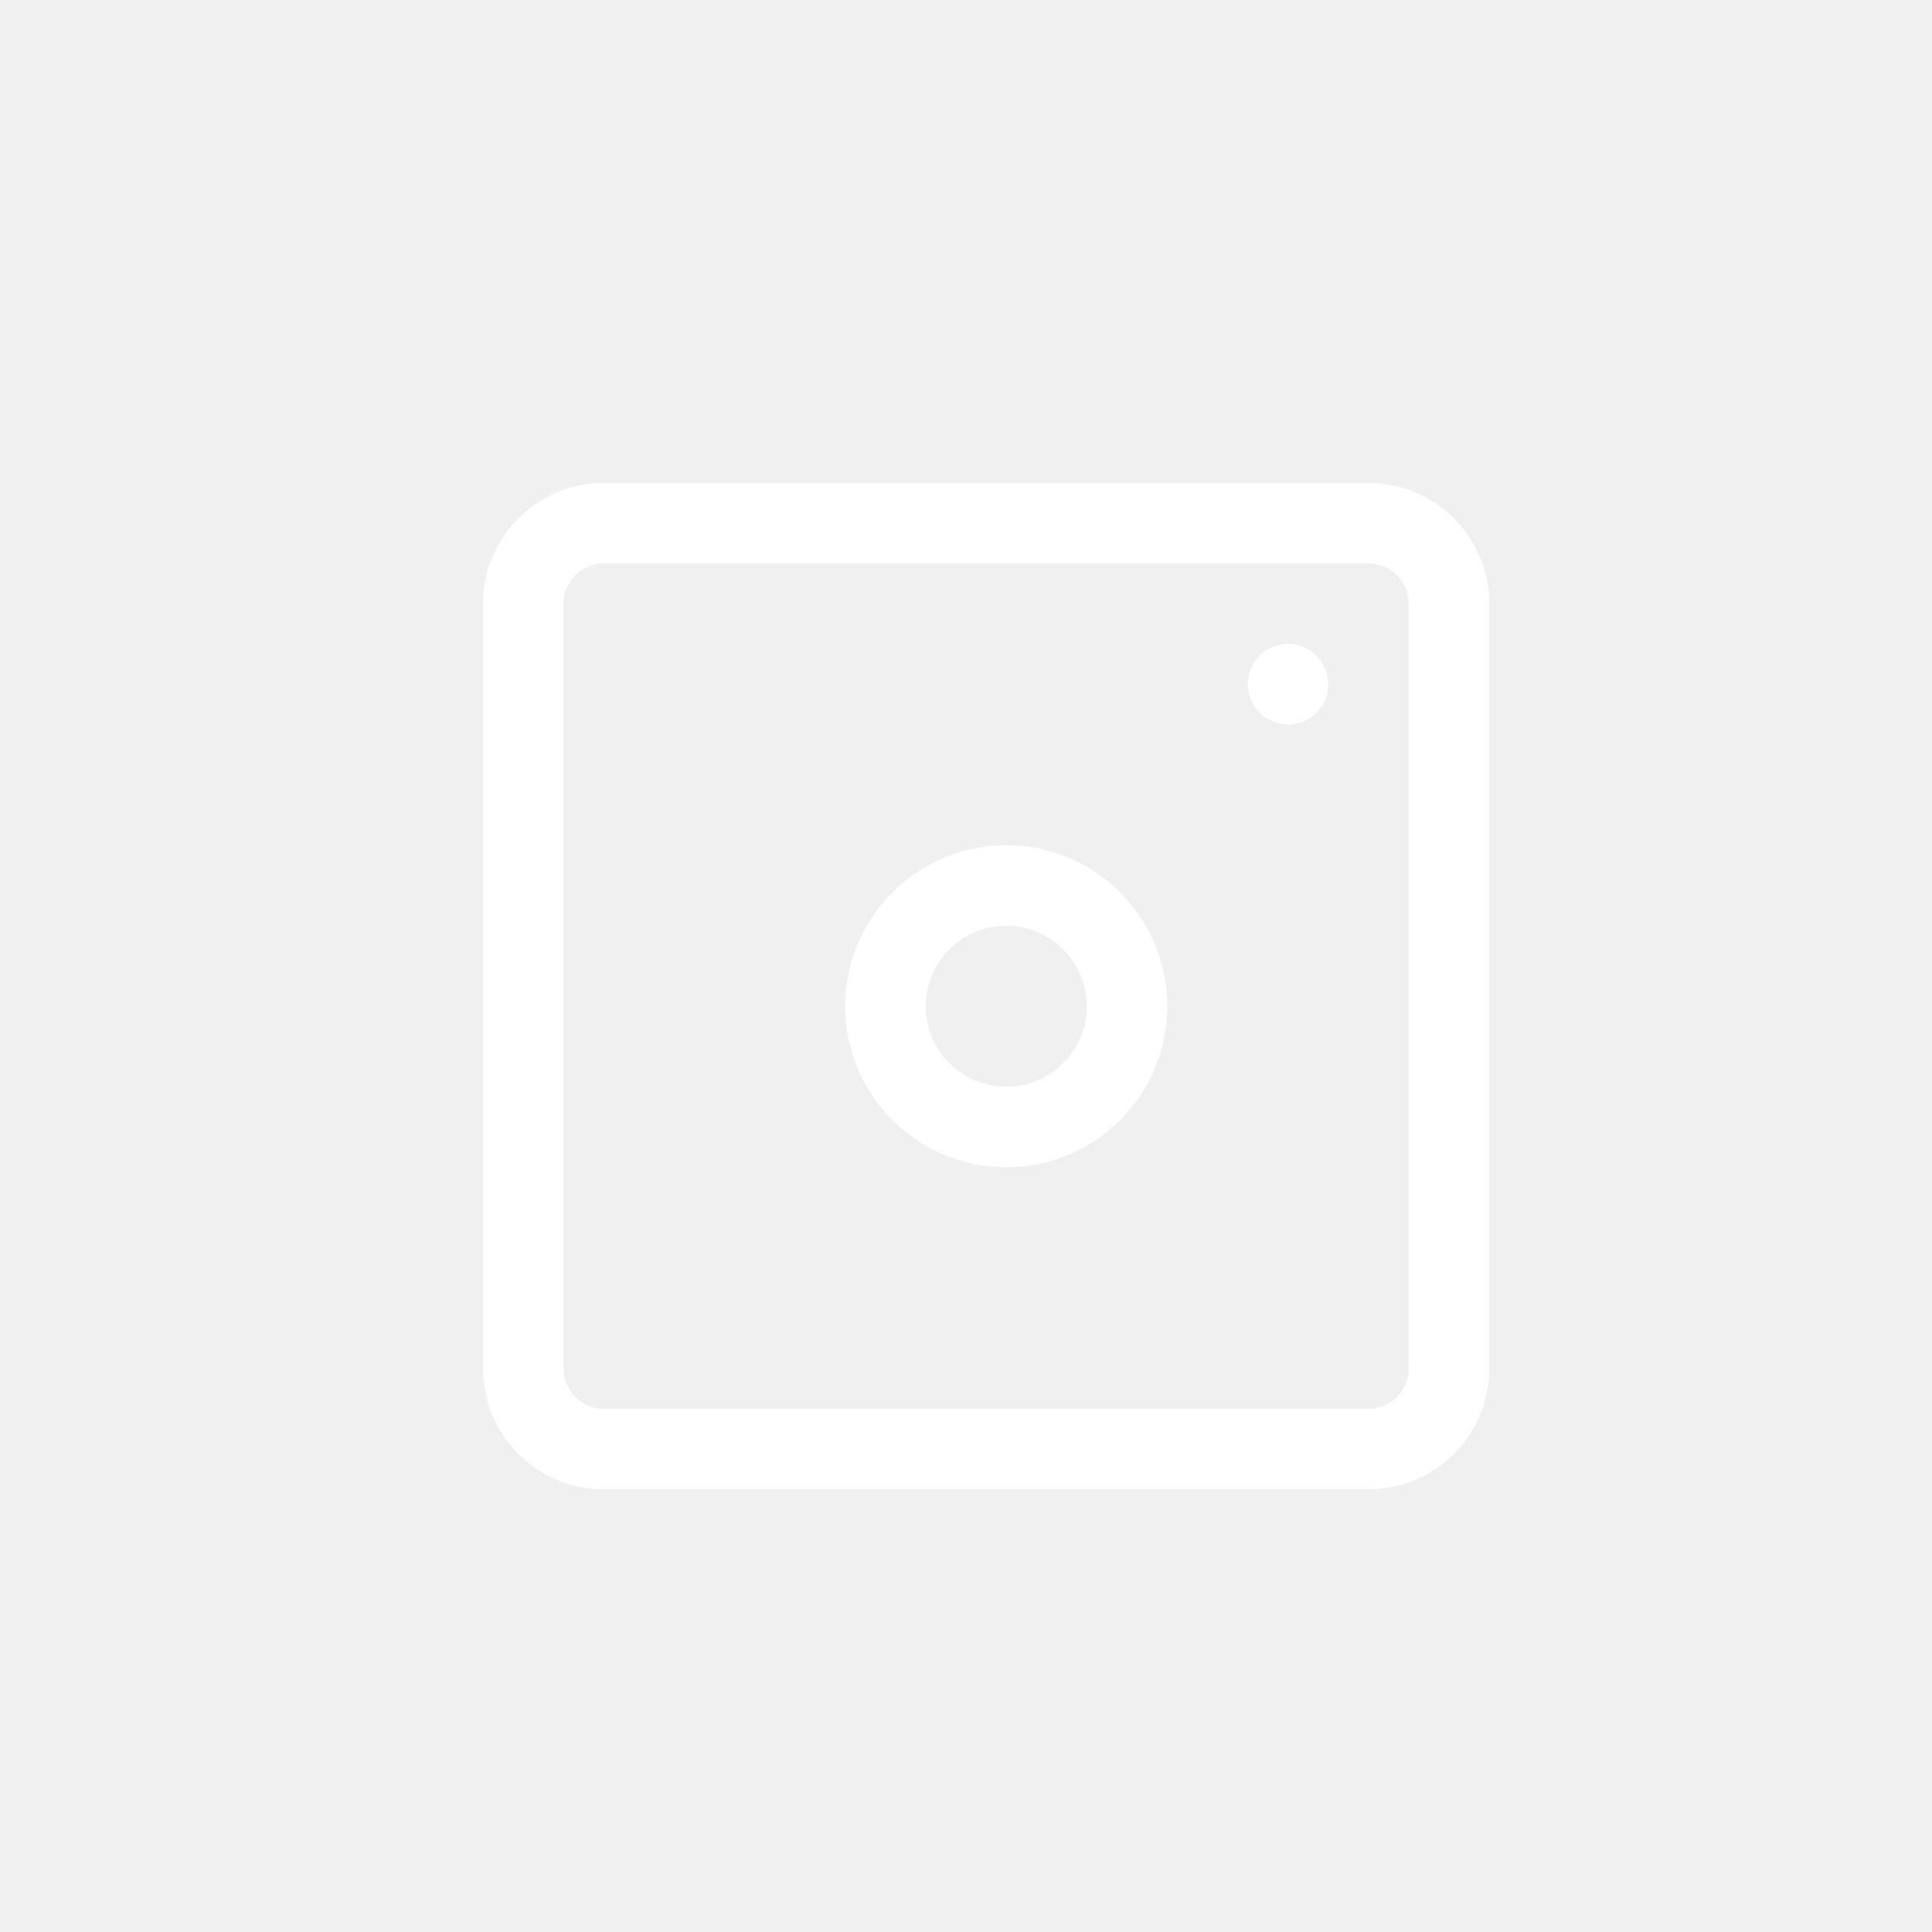
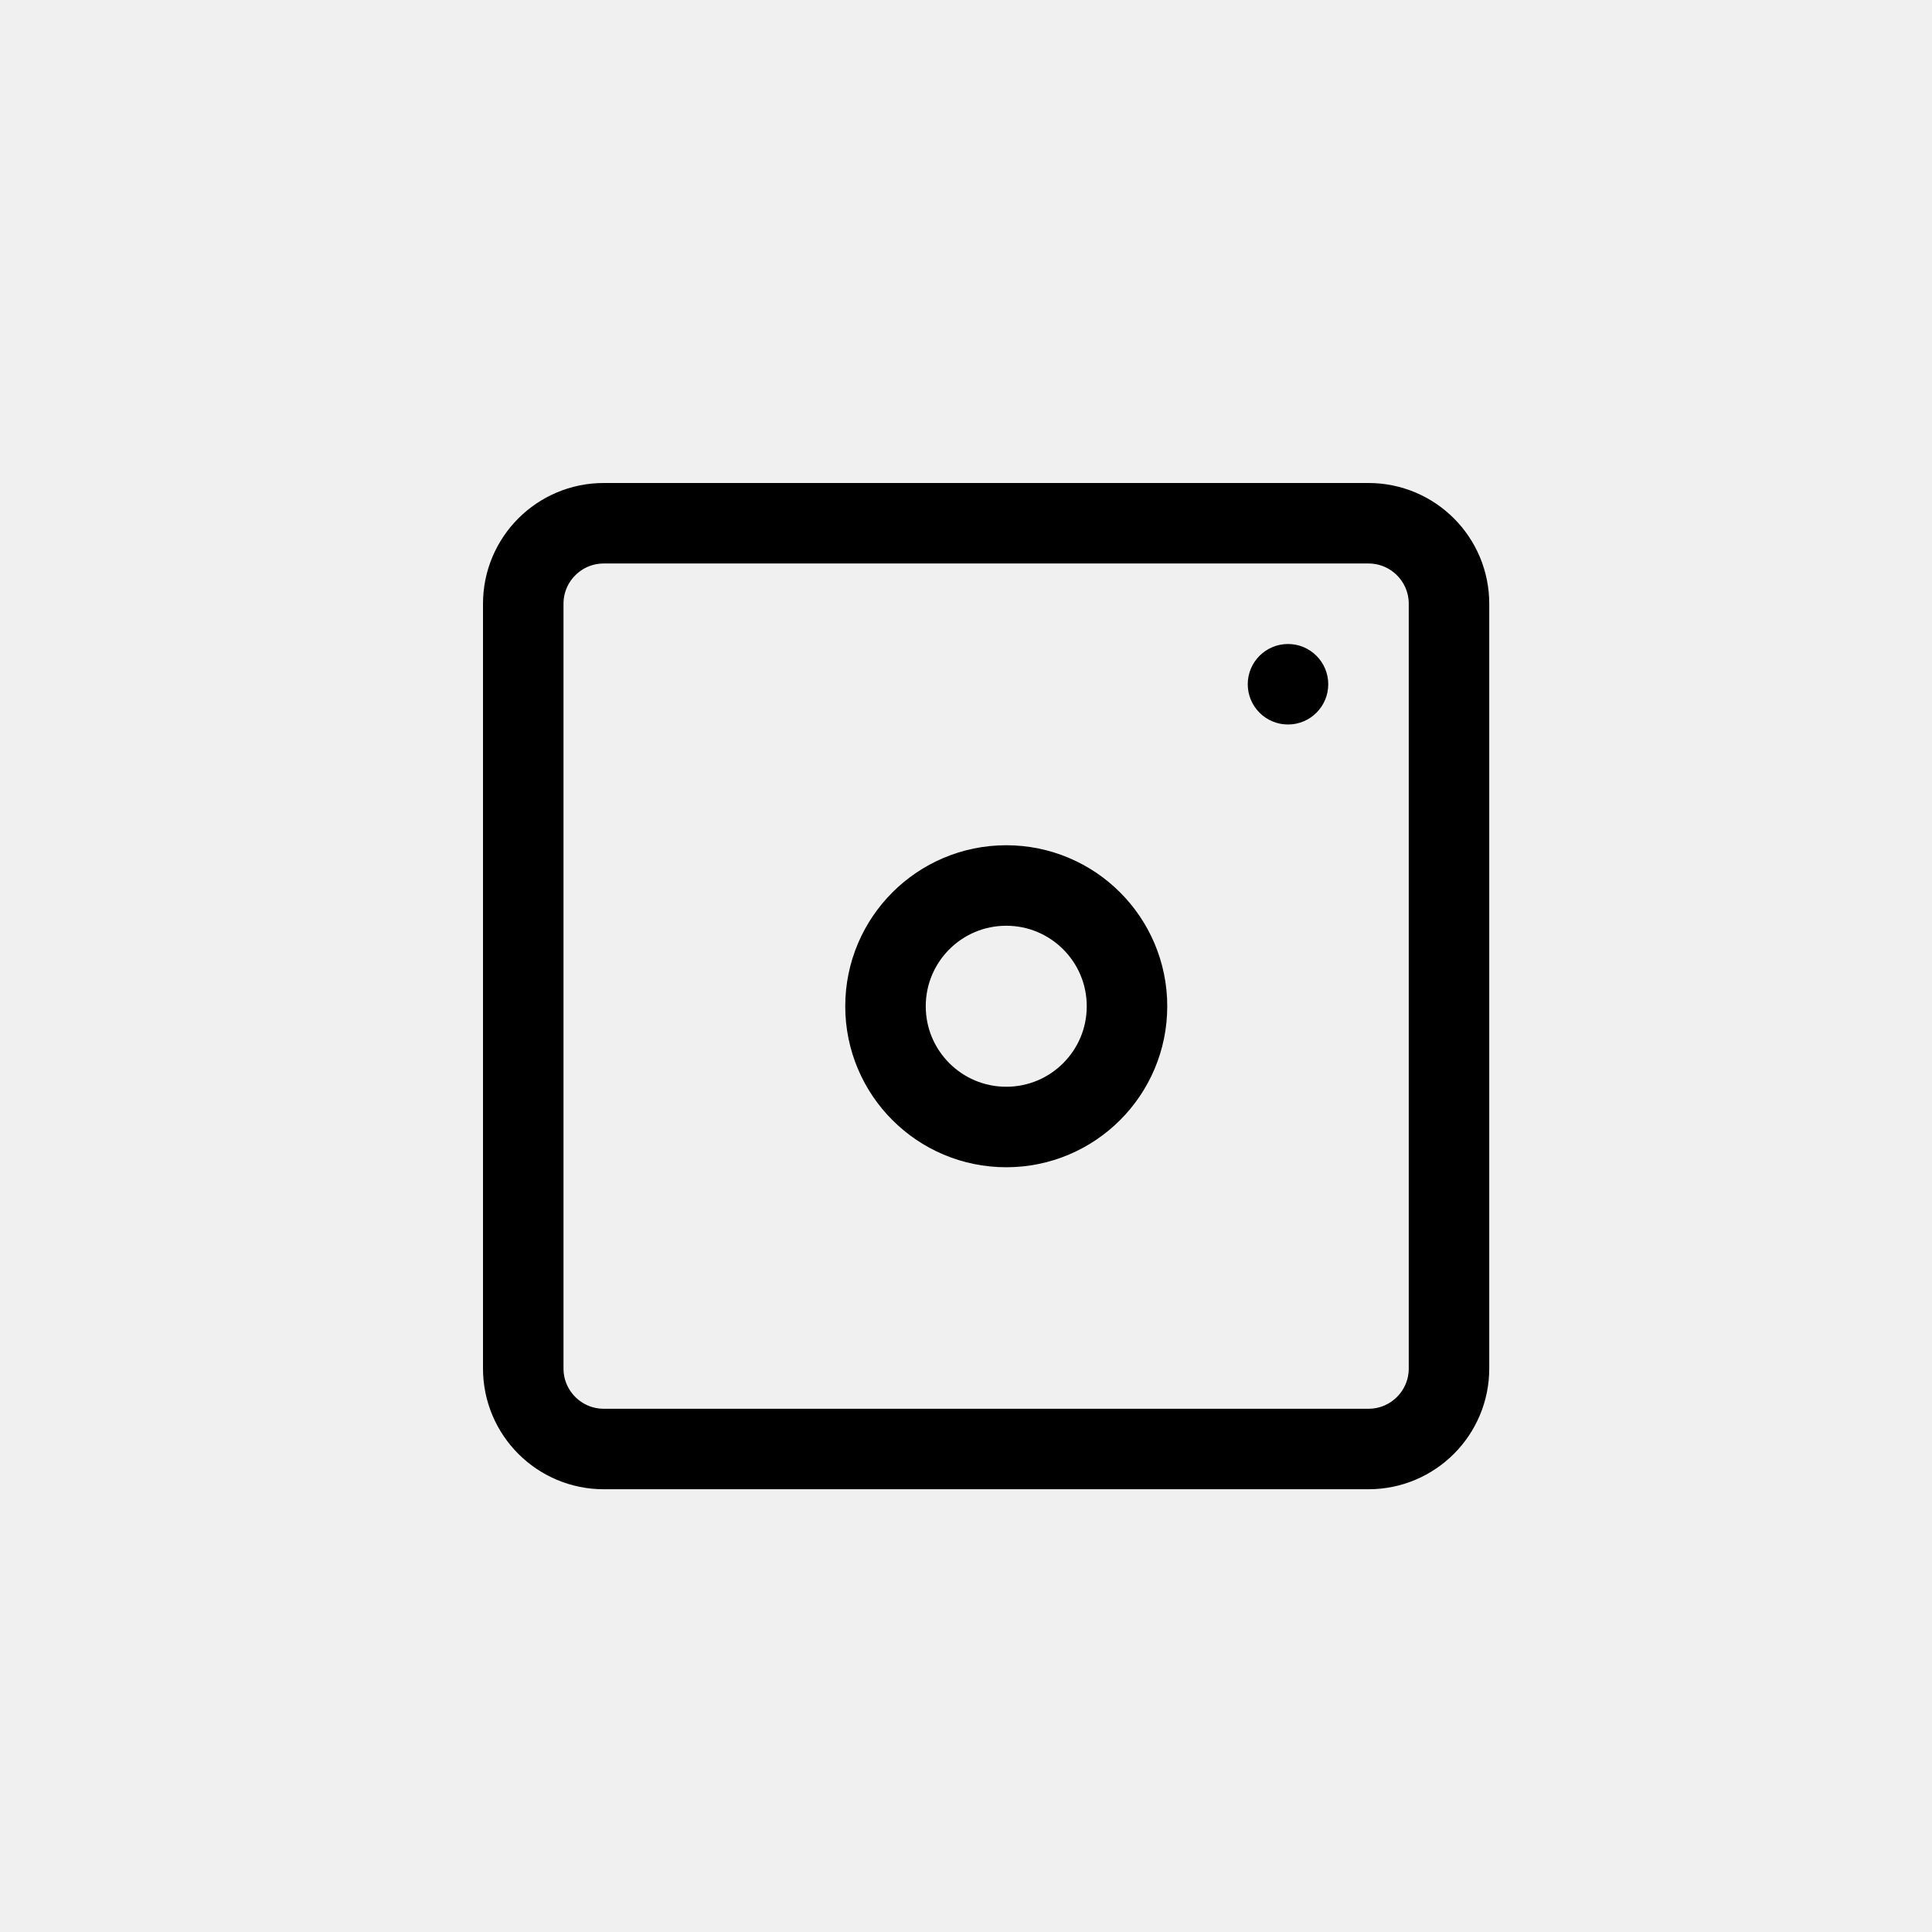
<svg xmlns="http://www.w3.org/2000/svg" width="48" height="48" viewBox="0 0 48 48">
  <g id="Group_695" data-name="Group 695" transform="translate(20383 18064)">
    <rect id="Rectangle_1921" data-name="Rectangle 1921" width="48" height="48" transform="translate(-20383 -18064)" fill="#fff" opacity="0" />
-     <g id="Rectangle_1920" data-name="Rectangle 1920" transform="translate(-20371 -18052)" fill="none" stroke="#fff" stroke-width="2">
+     <g id="Rectangle_1920" data-name="Rectangle 1920" transform="translate(-20371 -18052)" fill="none" stroke="currentColor" stroke-width="2">
      <rect width="25" height="25" rx="3" stroke="none" />
      <rect x="1" y="1" width="23" height="23" rx="2" fill="none" />
    </g>
-     <g id="Ellipse_317" data-name="Ellipse 317" transform="translate(-20362 -18043)" fill="none" stroke="#fff" stroke-width="2">
+     <g id="Ellipse_317" data-name="Ellipse 317" transform="translate(-20362 -18043)" fill="none" stroke="currentColor" stroke-width="2">
      <circle cx="4" cy="4" r="4" stroke="none" />
      <circle cx="4" cy="4" r="3" fill="none" />
    </g>
-     <circle id="Ellipse_318" data-name="Ellipse 318" cx="1" cy="1" r="1" transform="translate(-20352 -18048)" fill="#fff" />
+     <circle id="Ellipse_318" data-name="Ellipse 318" cx="1" cy="1" r="1" transform="translate(-20352 -18048)" fill="currentColor" />
  </g>
</svg>
